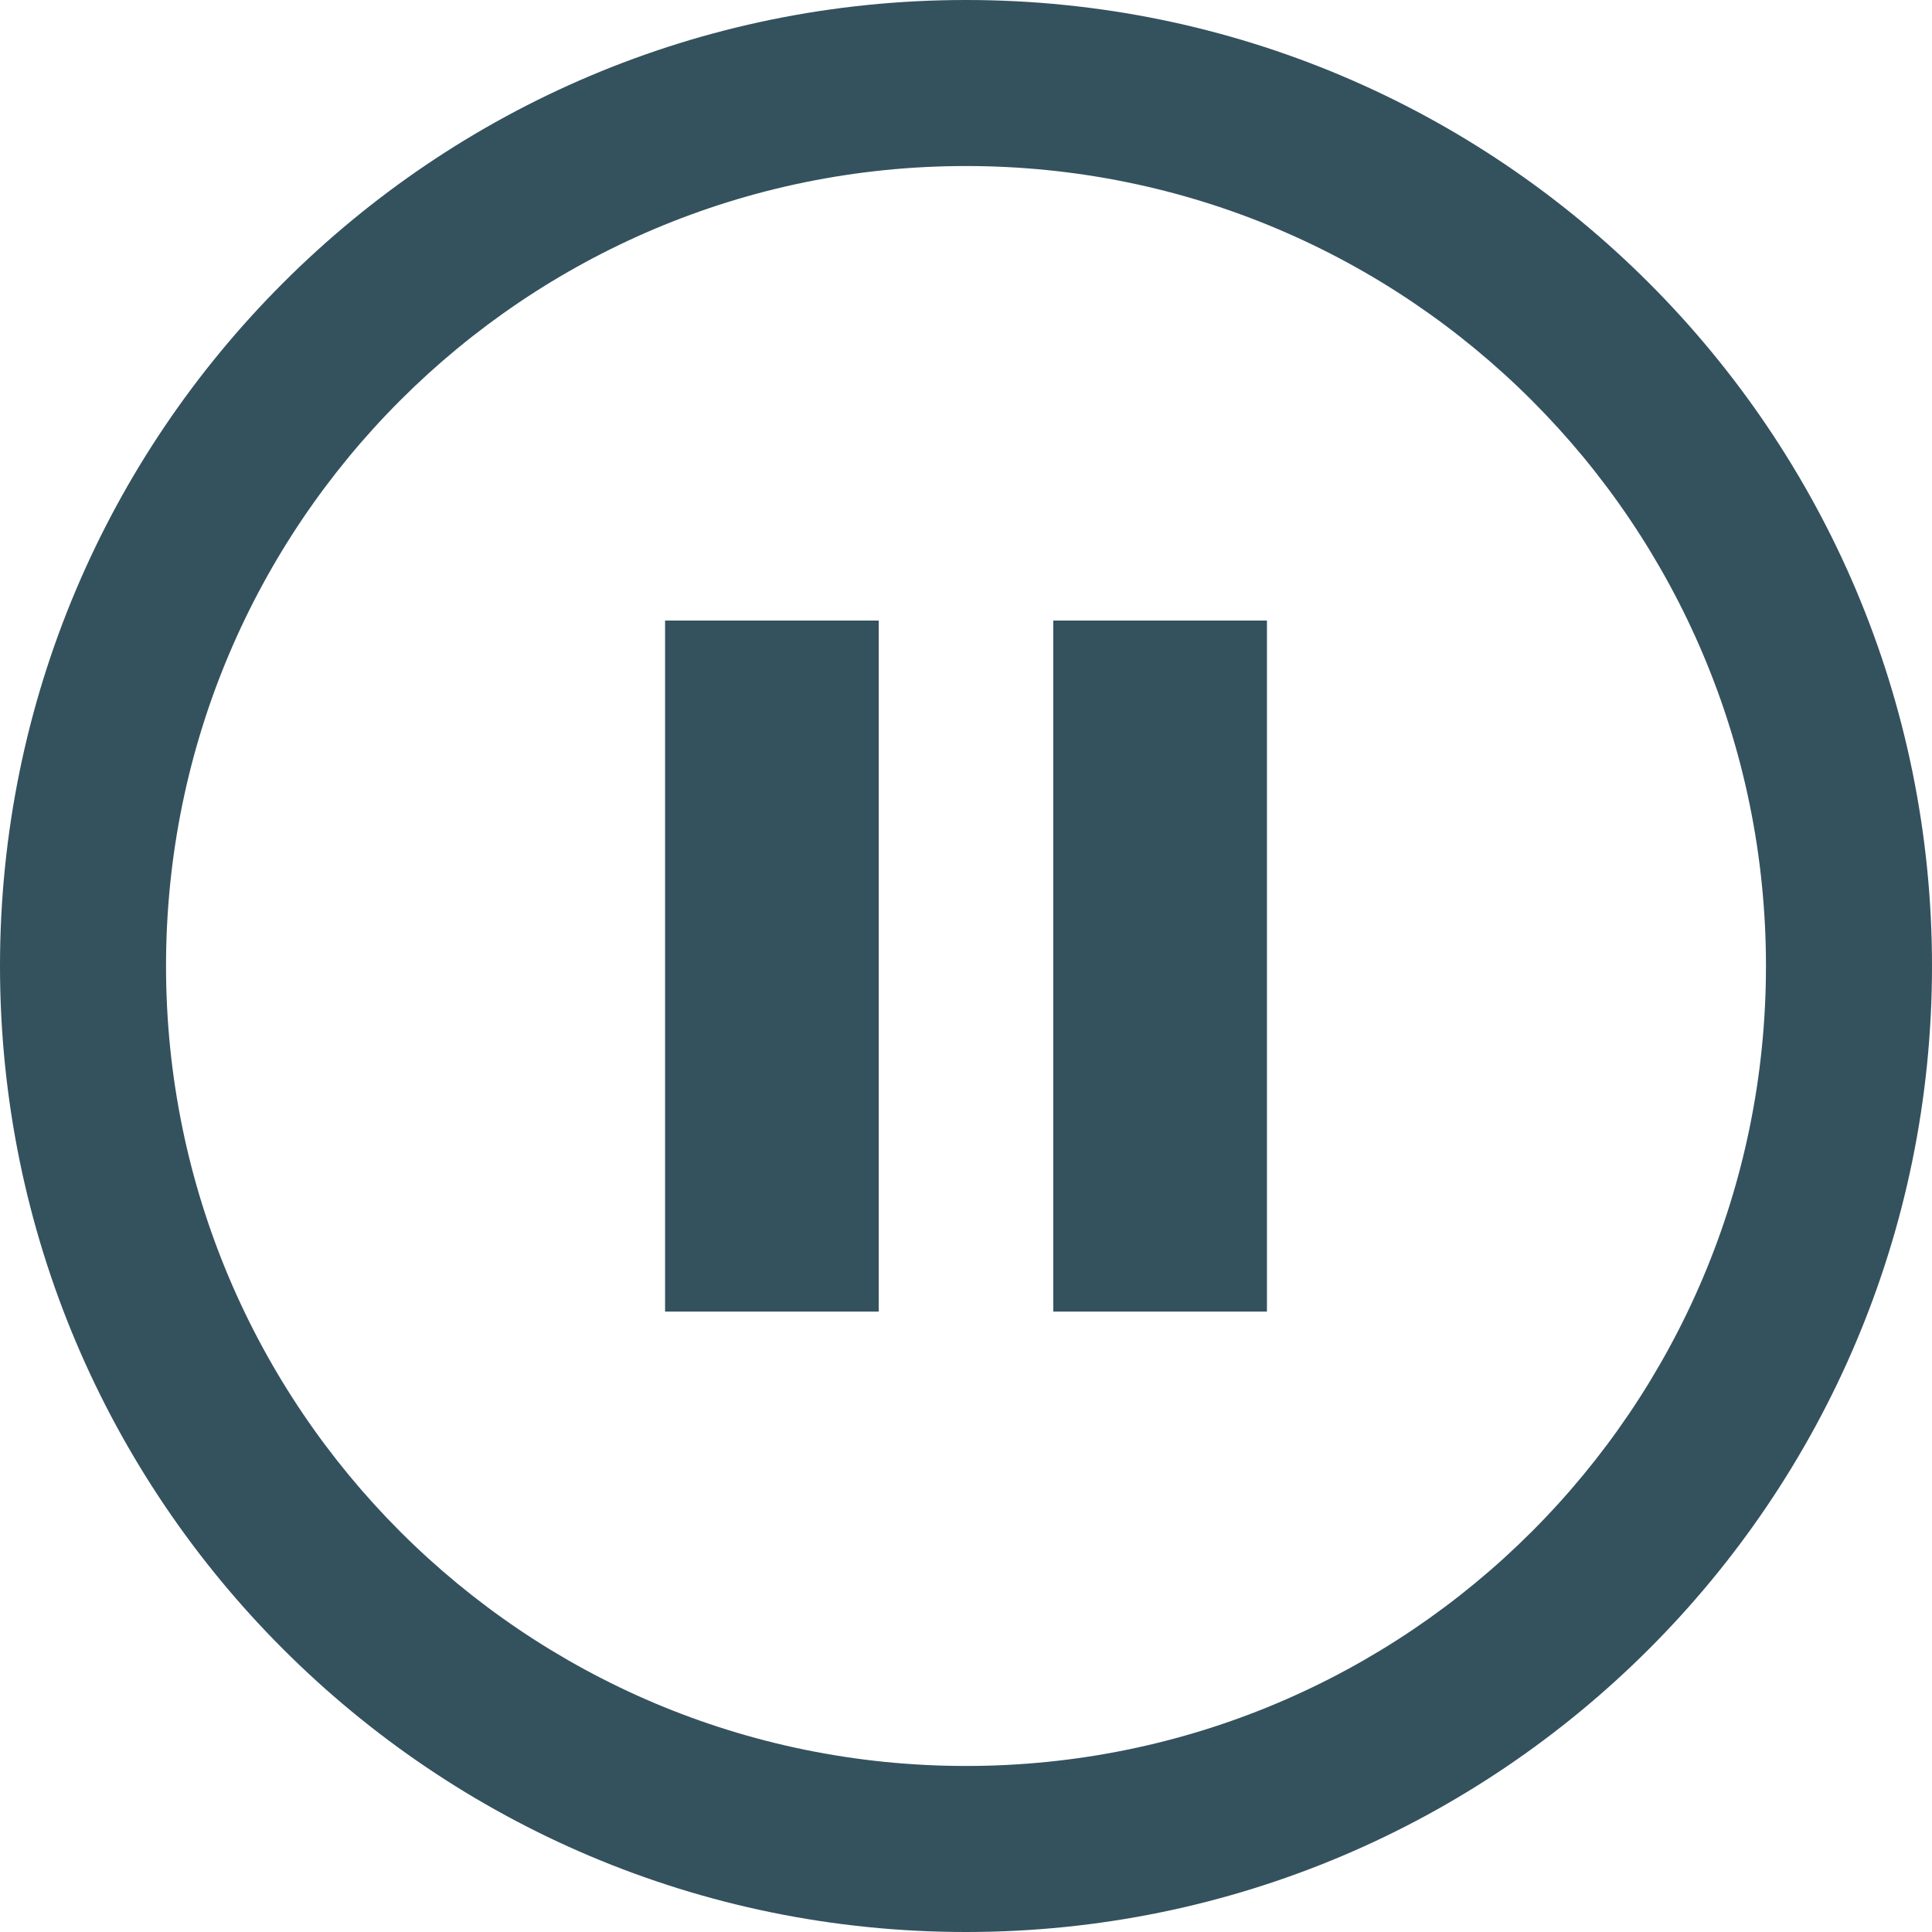
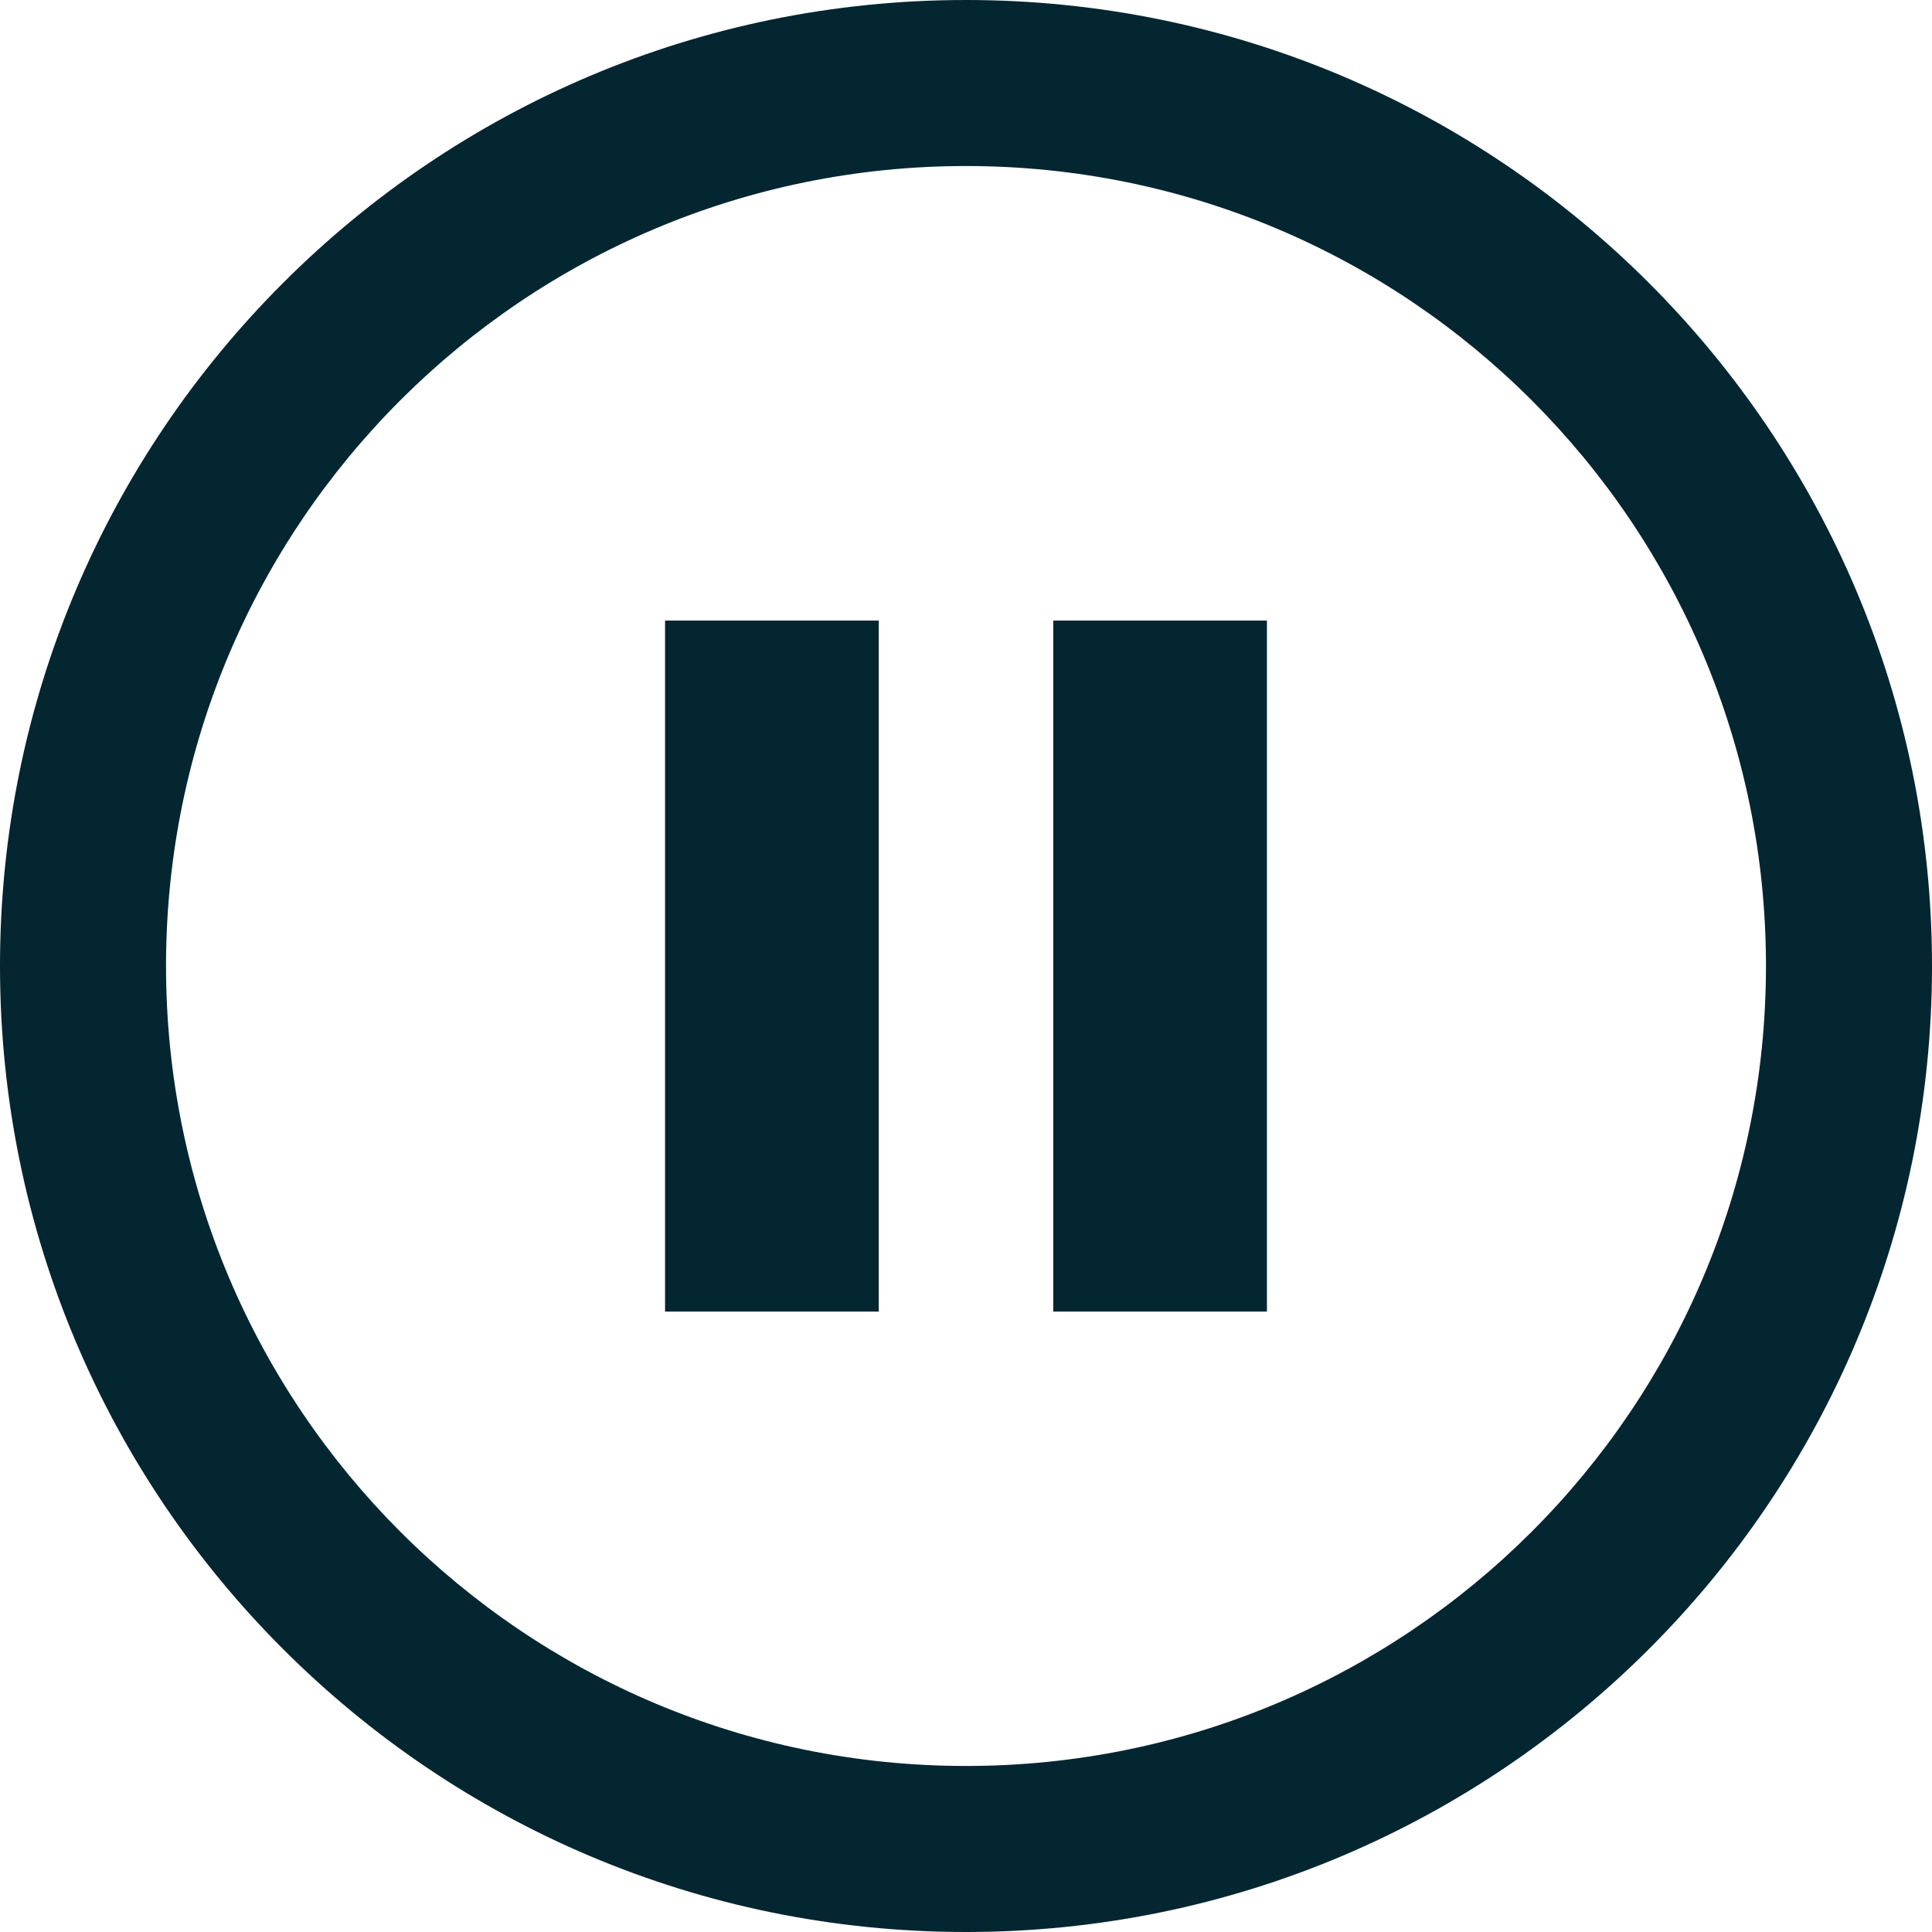
- <svg xmlns="http://www.w3.org/2000/svg" version="1.1" id="Layer_1" fill="#34515e" x="0px" y="0px" viewBox="0 0 122.88 122.88" style="enable-background:new 0 0 122.88 122.88" xml:space="preserve">
+ <svg xmlns="http://www.w3.org/2000/svg" version="1.1" id="Layer_1" fill="#042630" x="0px" y="0px" viewBox="0 0 122.88 122.88" style="enable-background:new 0 0 122.88 122.88" xml:space="preserve">
  <g>
    <path d="M61.44,0c16.97,0,32.33,6.88,43.44,18c11.12,11.12,18,26.48,18,43.44c0,16.97-6.88,32.33-18,43.44 c-11.12,11.12-26.48,18-43.44,18c-16.97,0-32.33-6.88-43.44-18C6.88,93.77,0,78.41,0,61.44C0,44.47,6.88,29.11,18,18 C29.11,6.88,44.47,0,61.44,0L61.44,0z M42.3,39.47h13.59v43.95l-13.59,0V39.47L42.3,39.47L42.3,39.47z M66.99,39.47h13.59v43.95 l-13.59,0V39.47L66.99,39.47L66.99,39.47z M97.42,25.46c-9.21-9.21-21.93-14.9-35.98-14.9c-14.05,0-26.78,5.7-35.98,14.9 c-9.21,9.21-14.9,21.93-14.9,35.98s5.7,26.78,14.9,35.98c9.21,9.21,21.93,14.9,35.98,14.9c14.05,0,26.78-5.7,35.98-14.9 c9.21-9.21,14.9-21.93,14.9-35.98S106.63,34.66,97.42,25.46L97.42,25.46z" />
  </g>
</svg>
